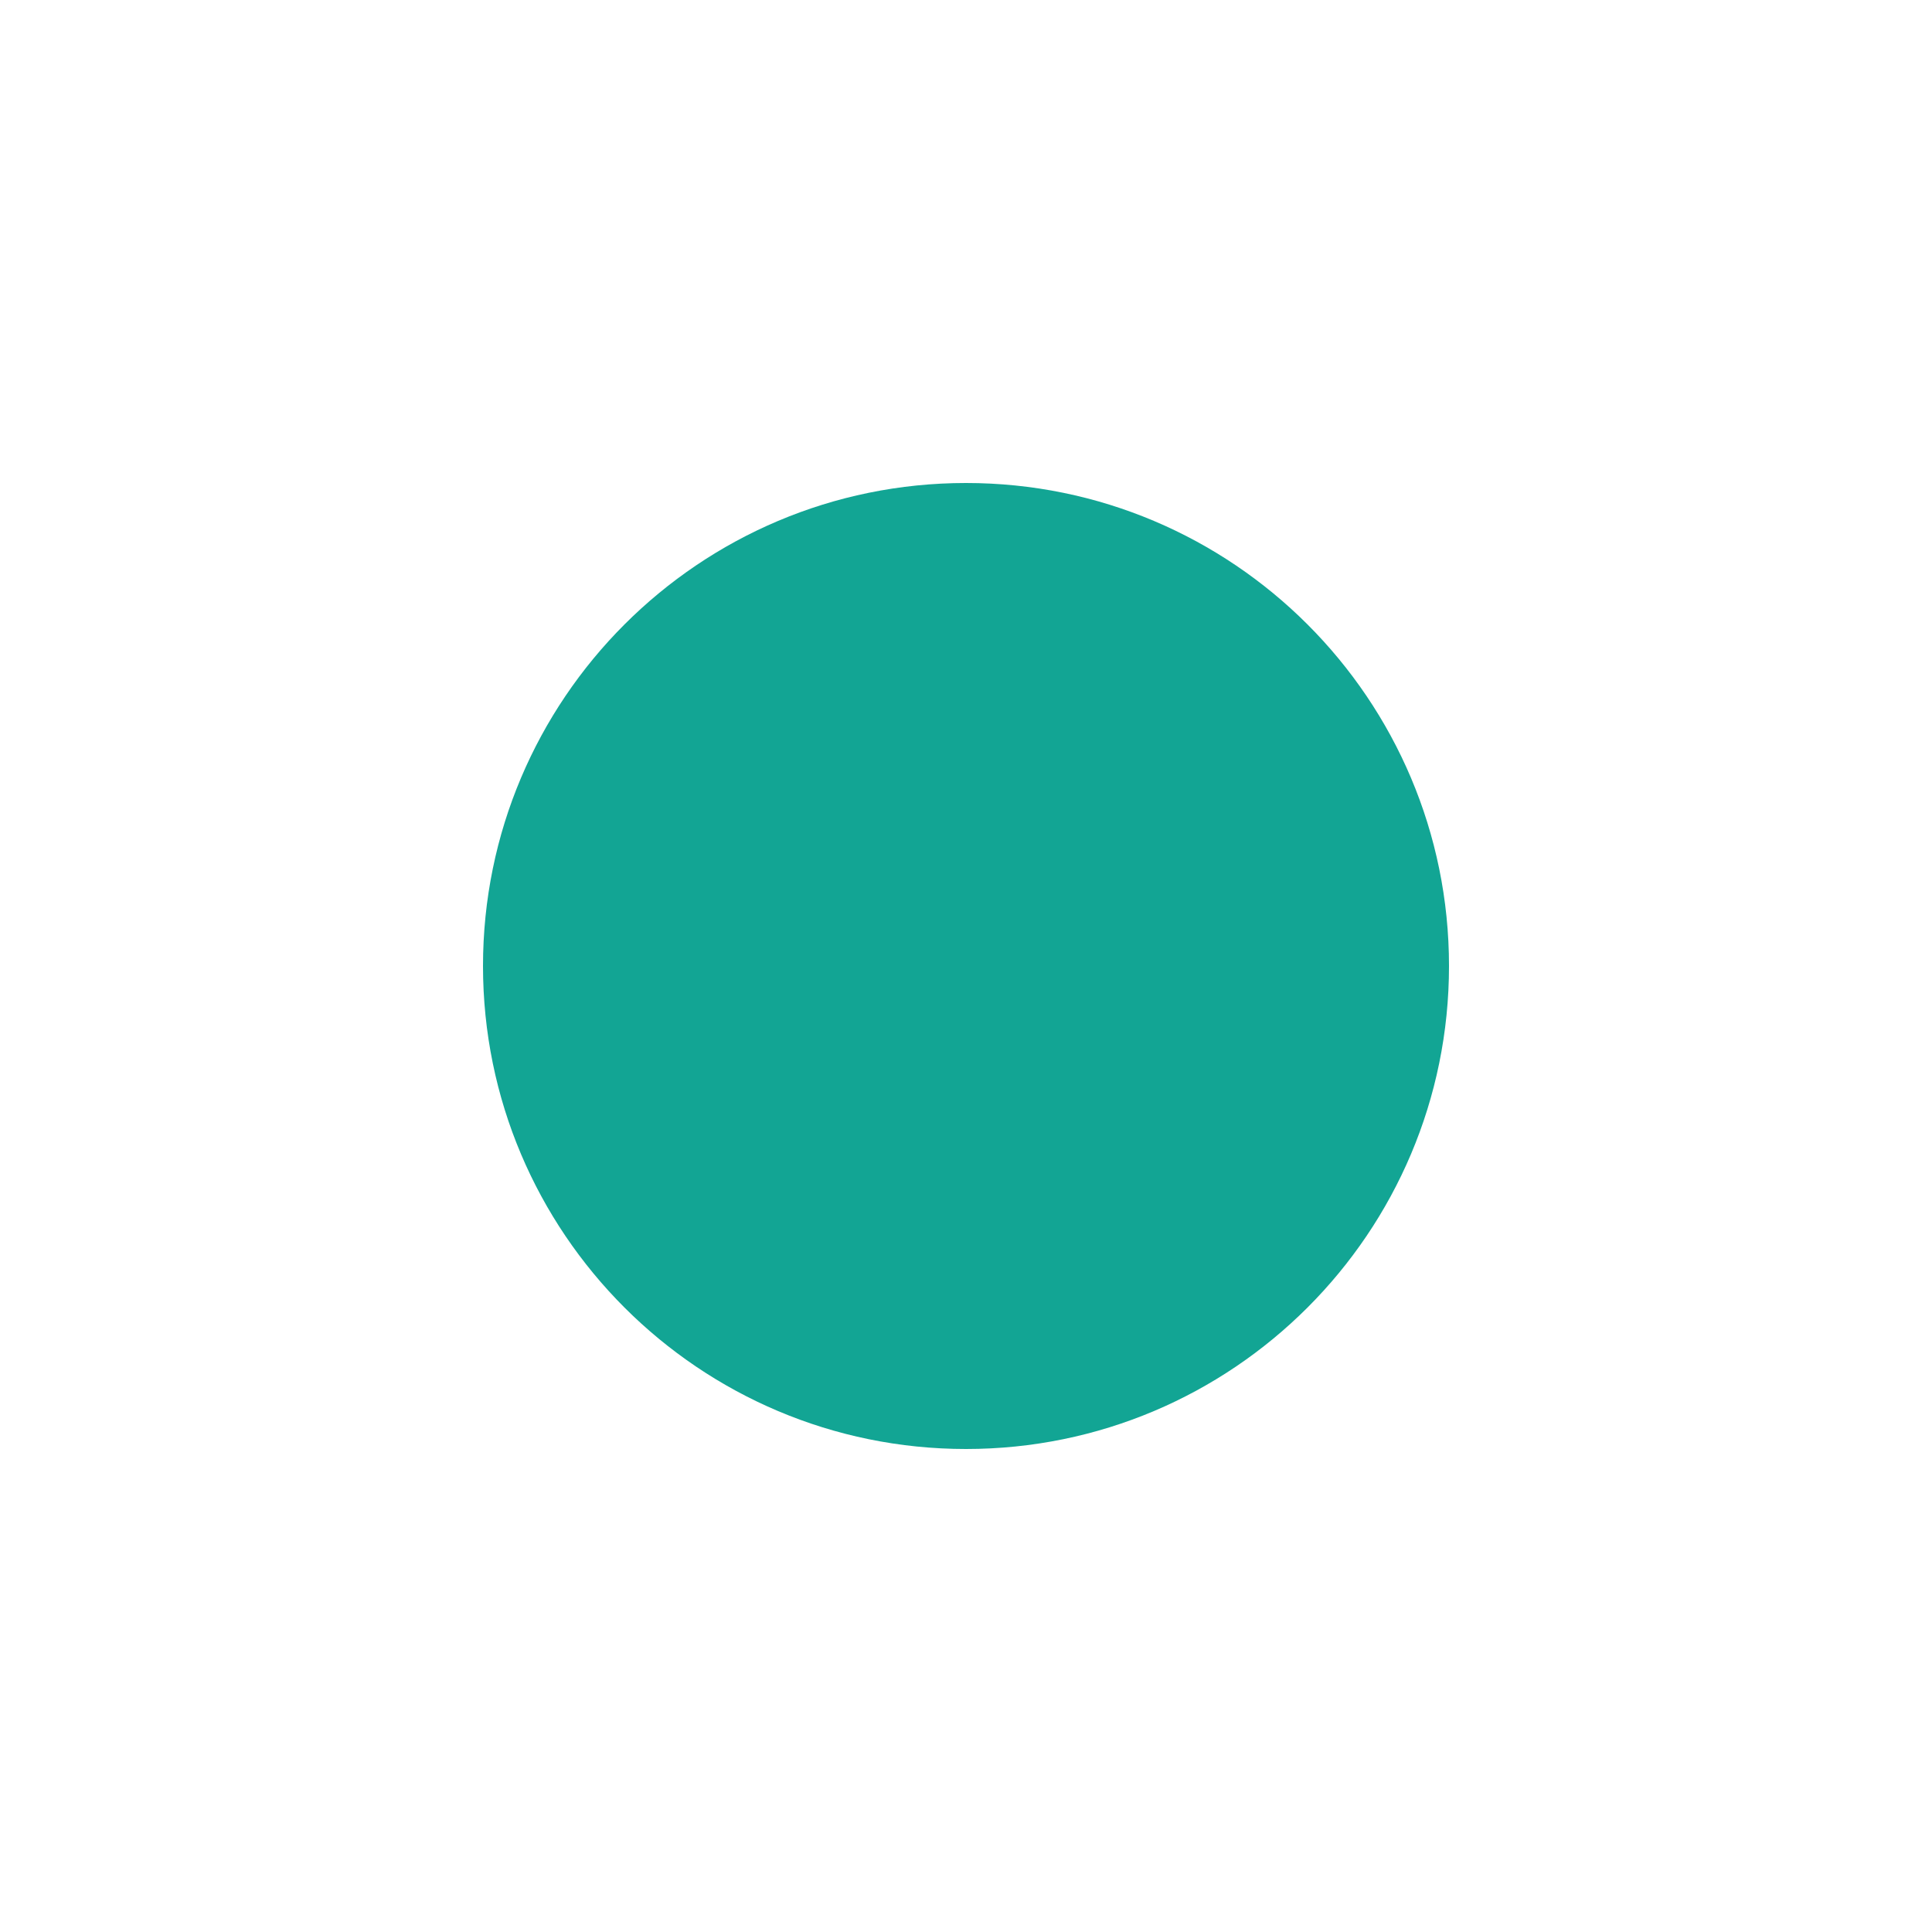
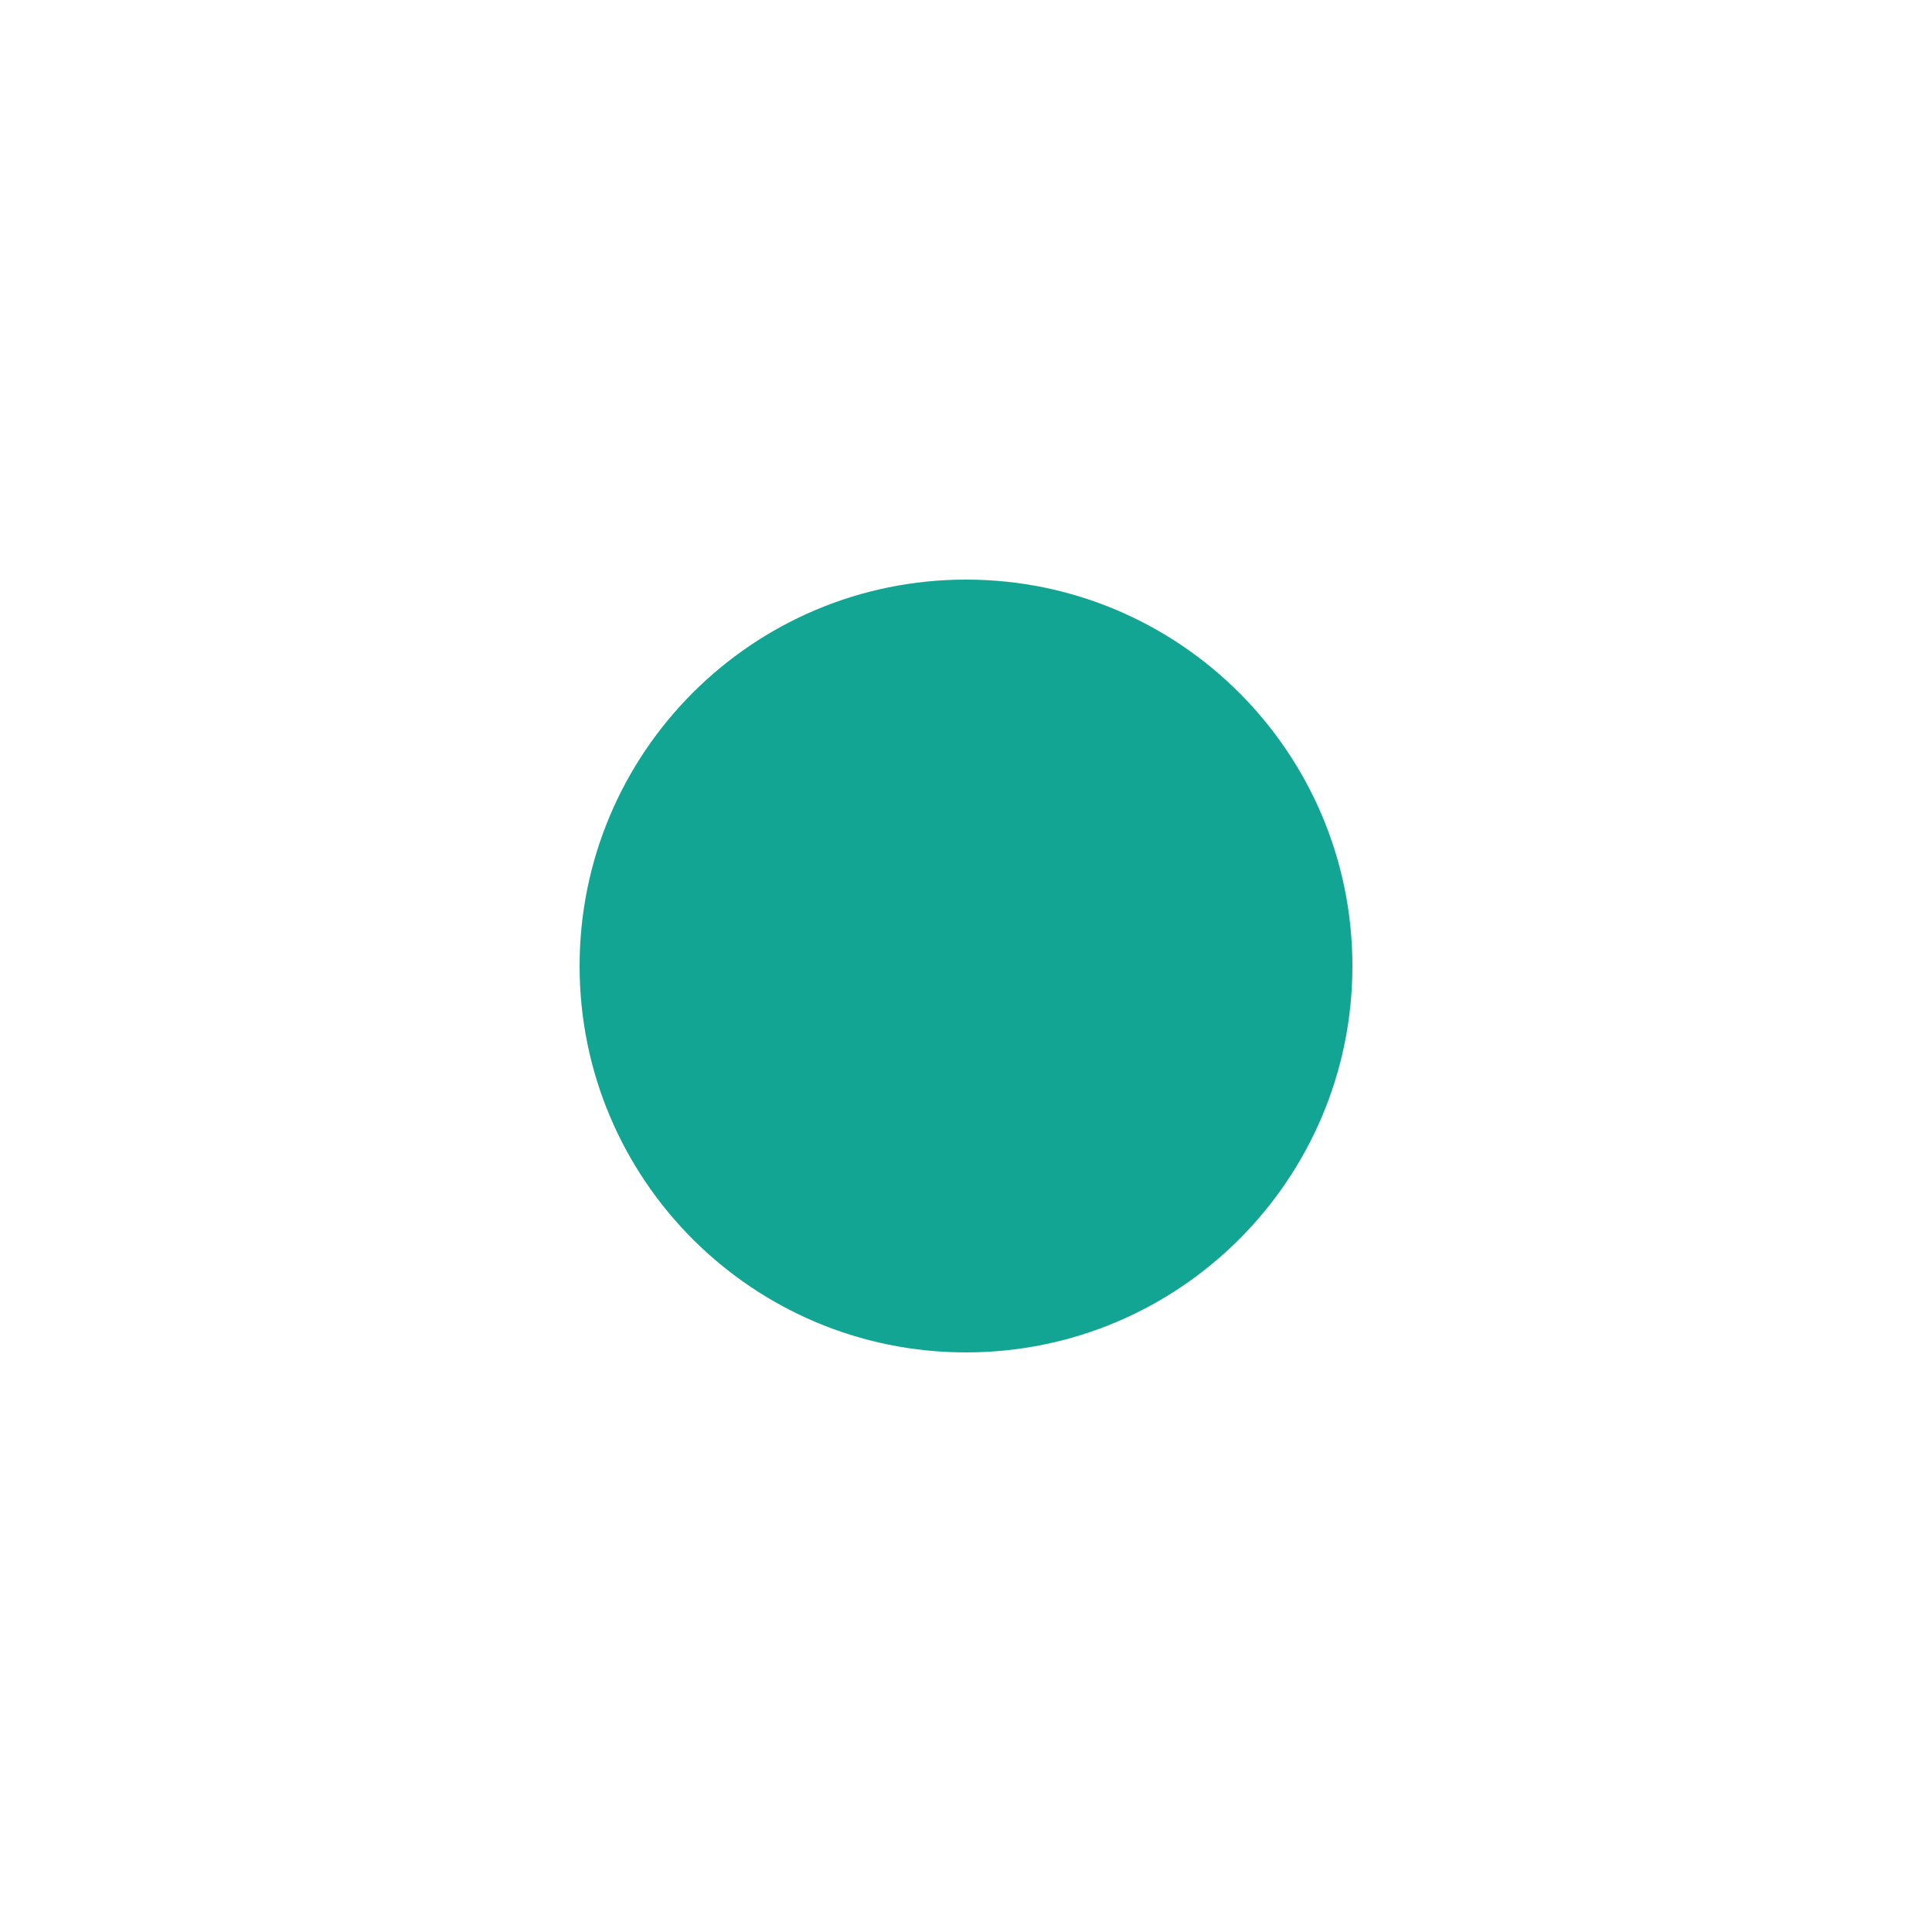
<svg xmlns="http://www.w3.org/2000/svg" viewBox="0 0 32 32">
  <style>
		.dot {
			fill: #12a594;
		}
		@media (prefers-color-scheme: dark) {
			.dot {
				fill: #6e56cf;
			}
		}
	</style>
-   <circle class="dot" cx="16" cy="16" r="8" />
+   <circle class="dot" cx="16" cy="16" r="6.4" />
</svg>
